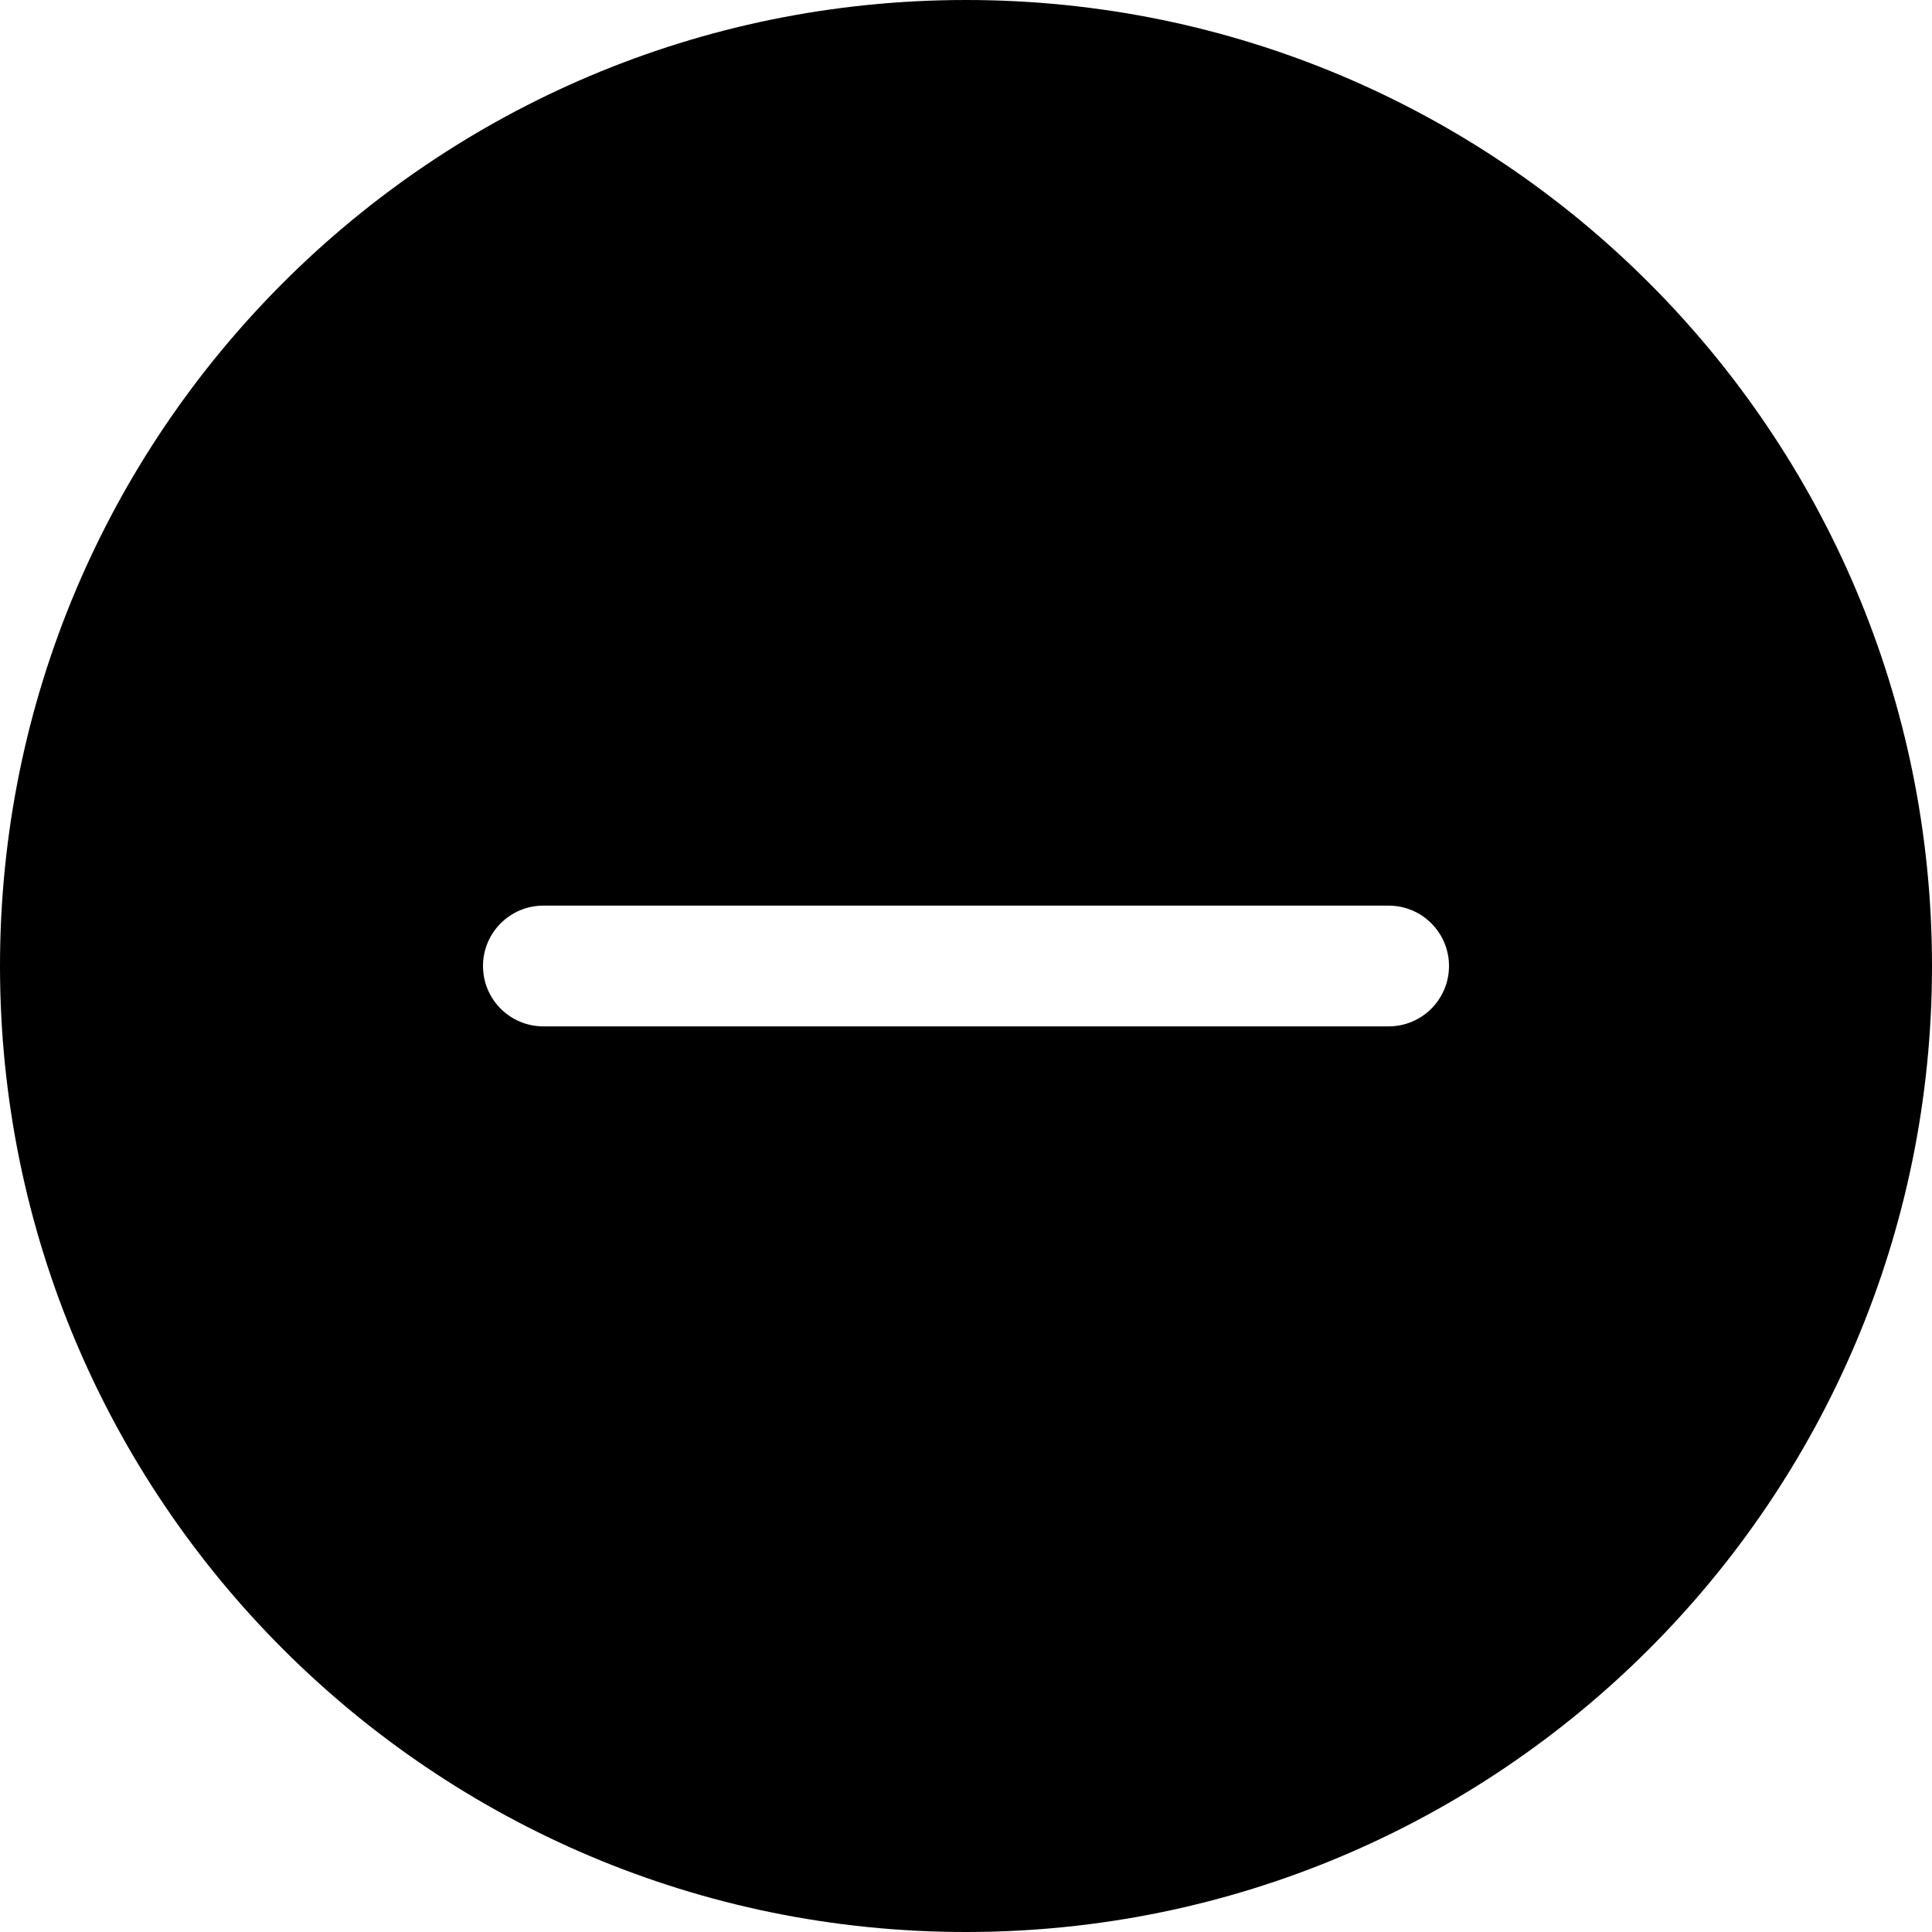
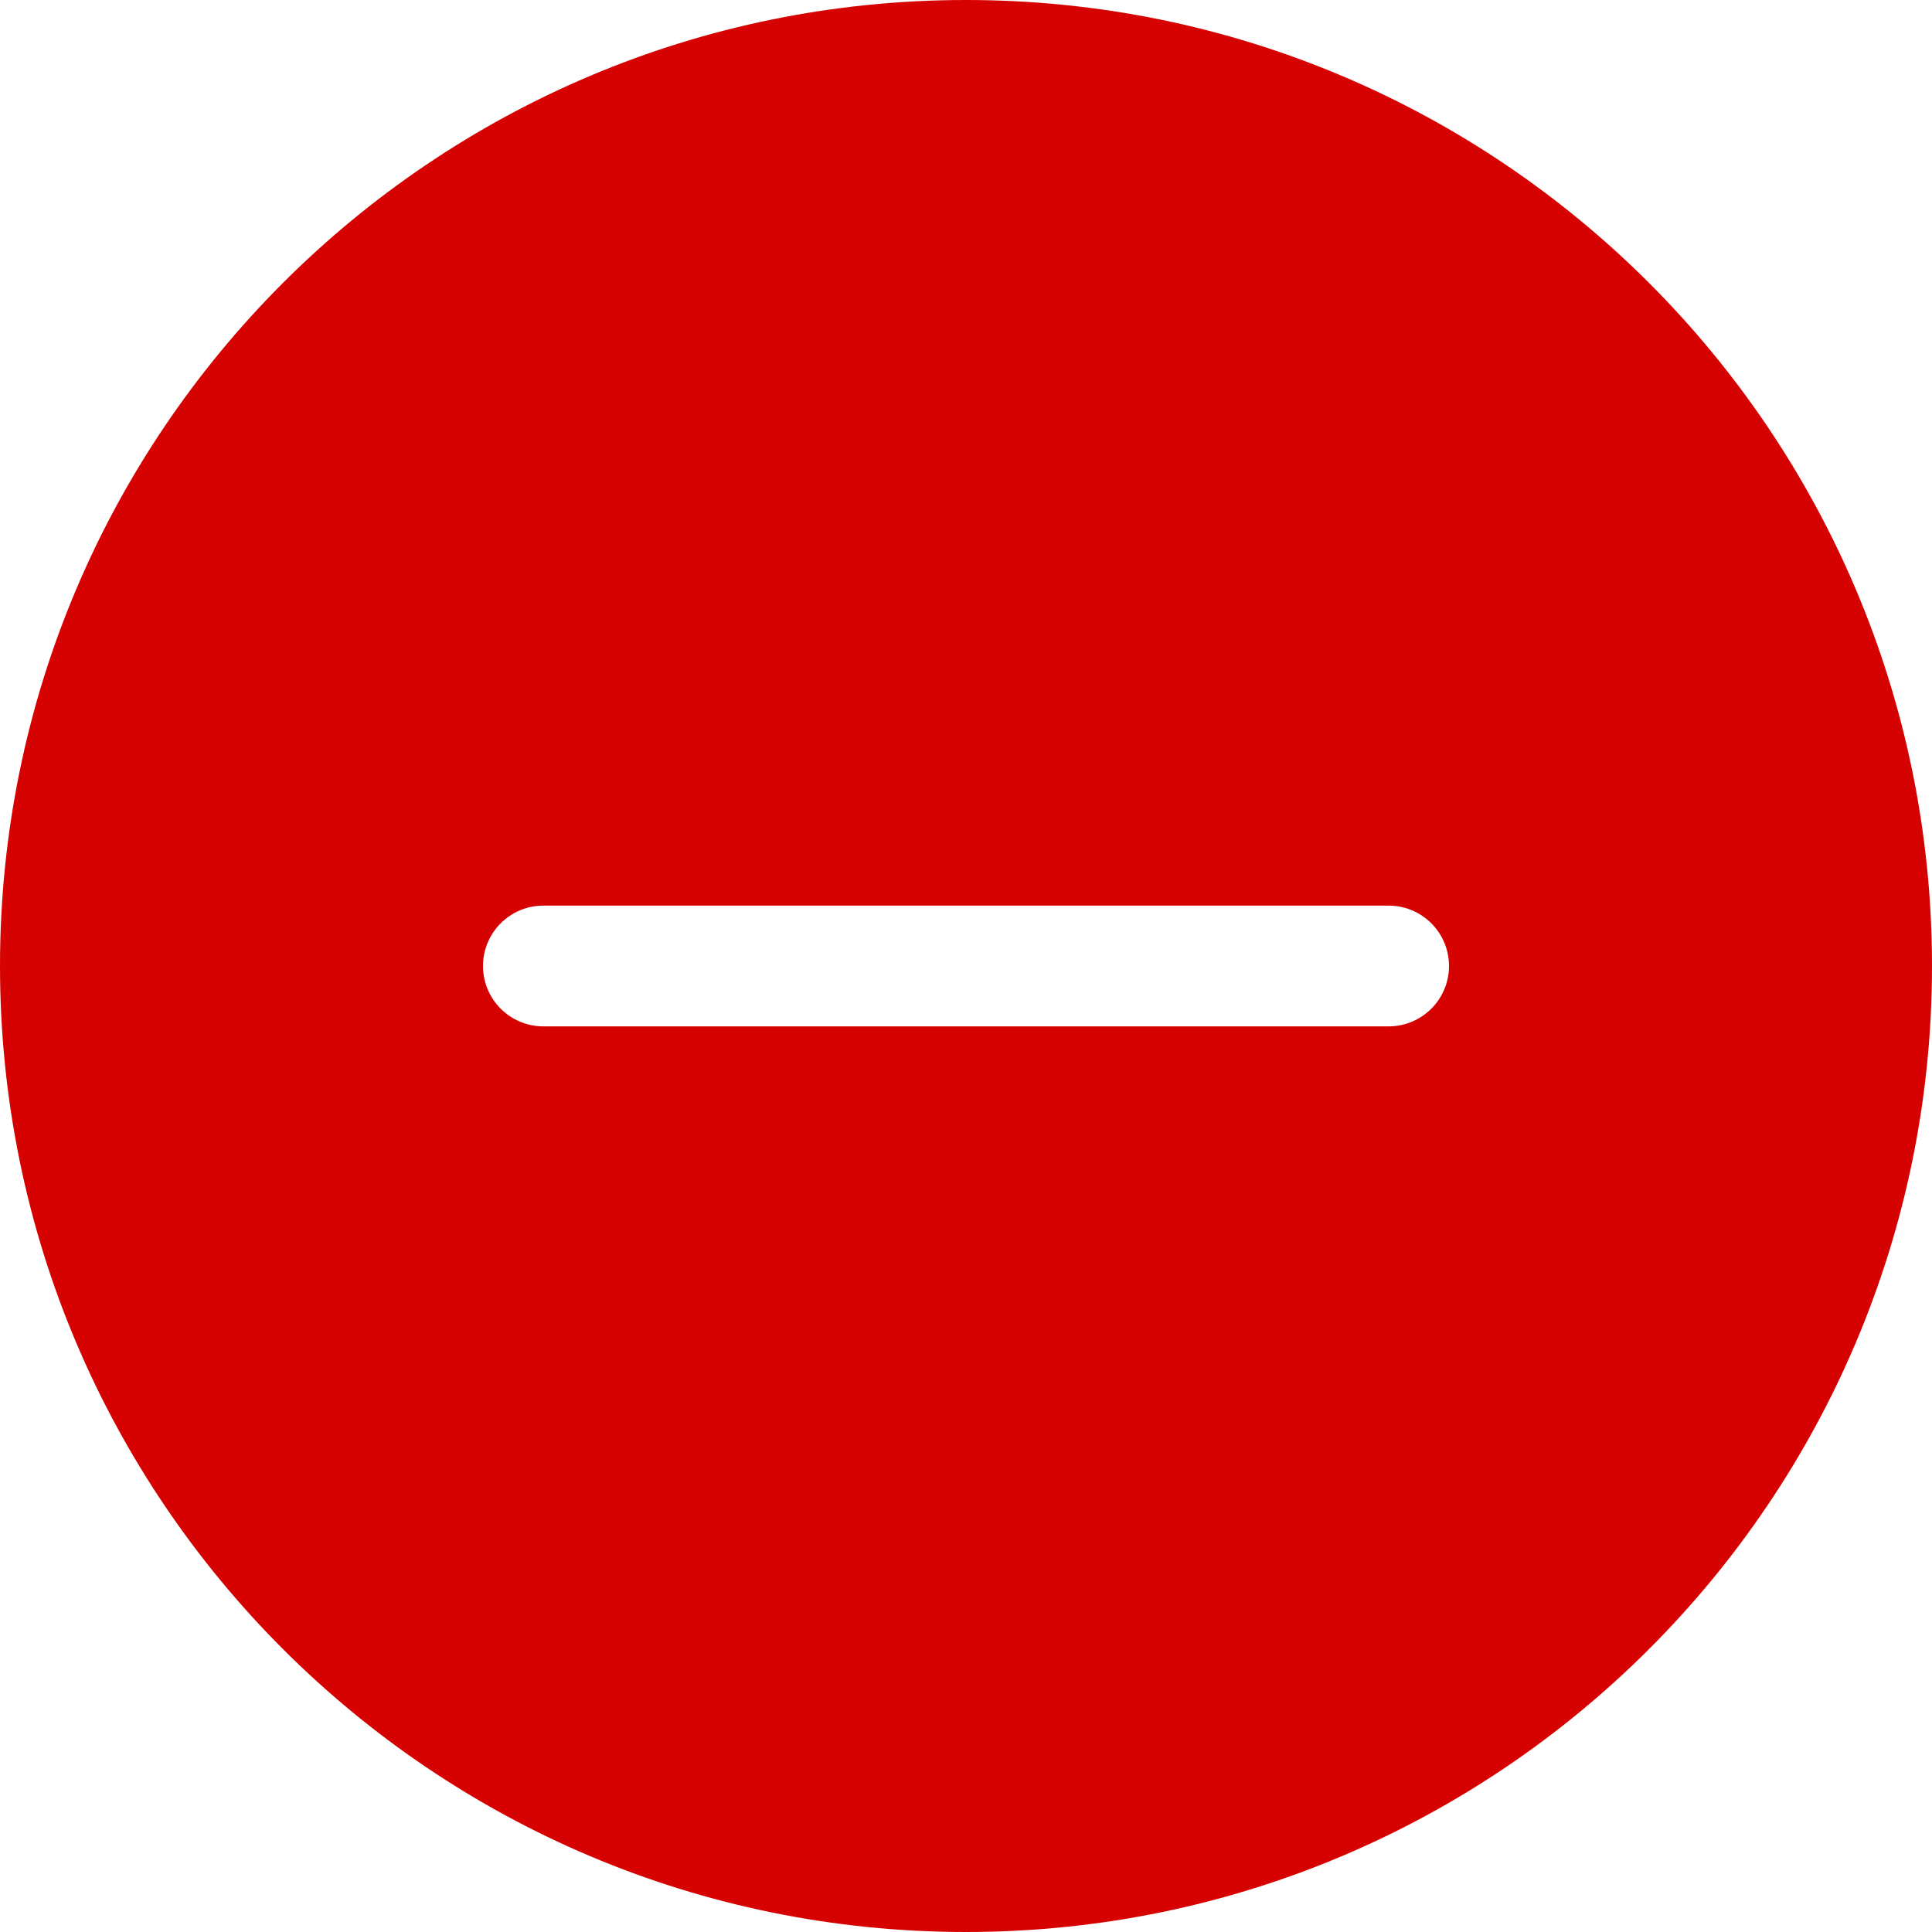
<svg xmlns="http://www.w3.org/2000/svg" width="16" height="16" fill="currentColor" className="bi bi-dash-circle-fill text-danger" viewBox="0 0 16 16">
-   <path d="M16 8A8 8 0 1 1 0 8a8 8 0 0 1 16 0zM4.5 7.5a.5.5 0 0 0 0 1h7a.5.5 0 0 0 0-1h-7z" />
+   <path fill="#d60202" d="M16 8A8 8 0 1 1 0 8a8 8 0 0 1 16 0zM4.5 7.5a.5.5 0 0 0 0 1h7a.5.5 0 0 0 0-1h-7z" />
</svg>
